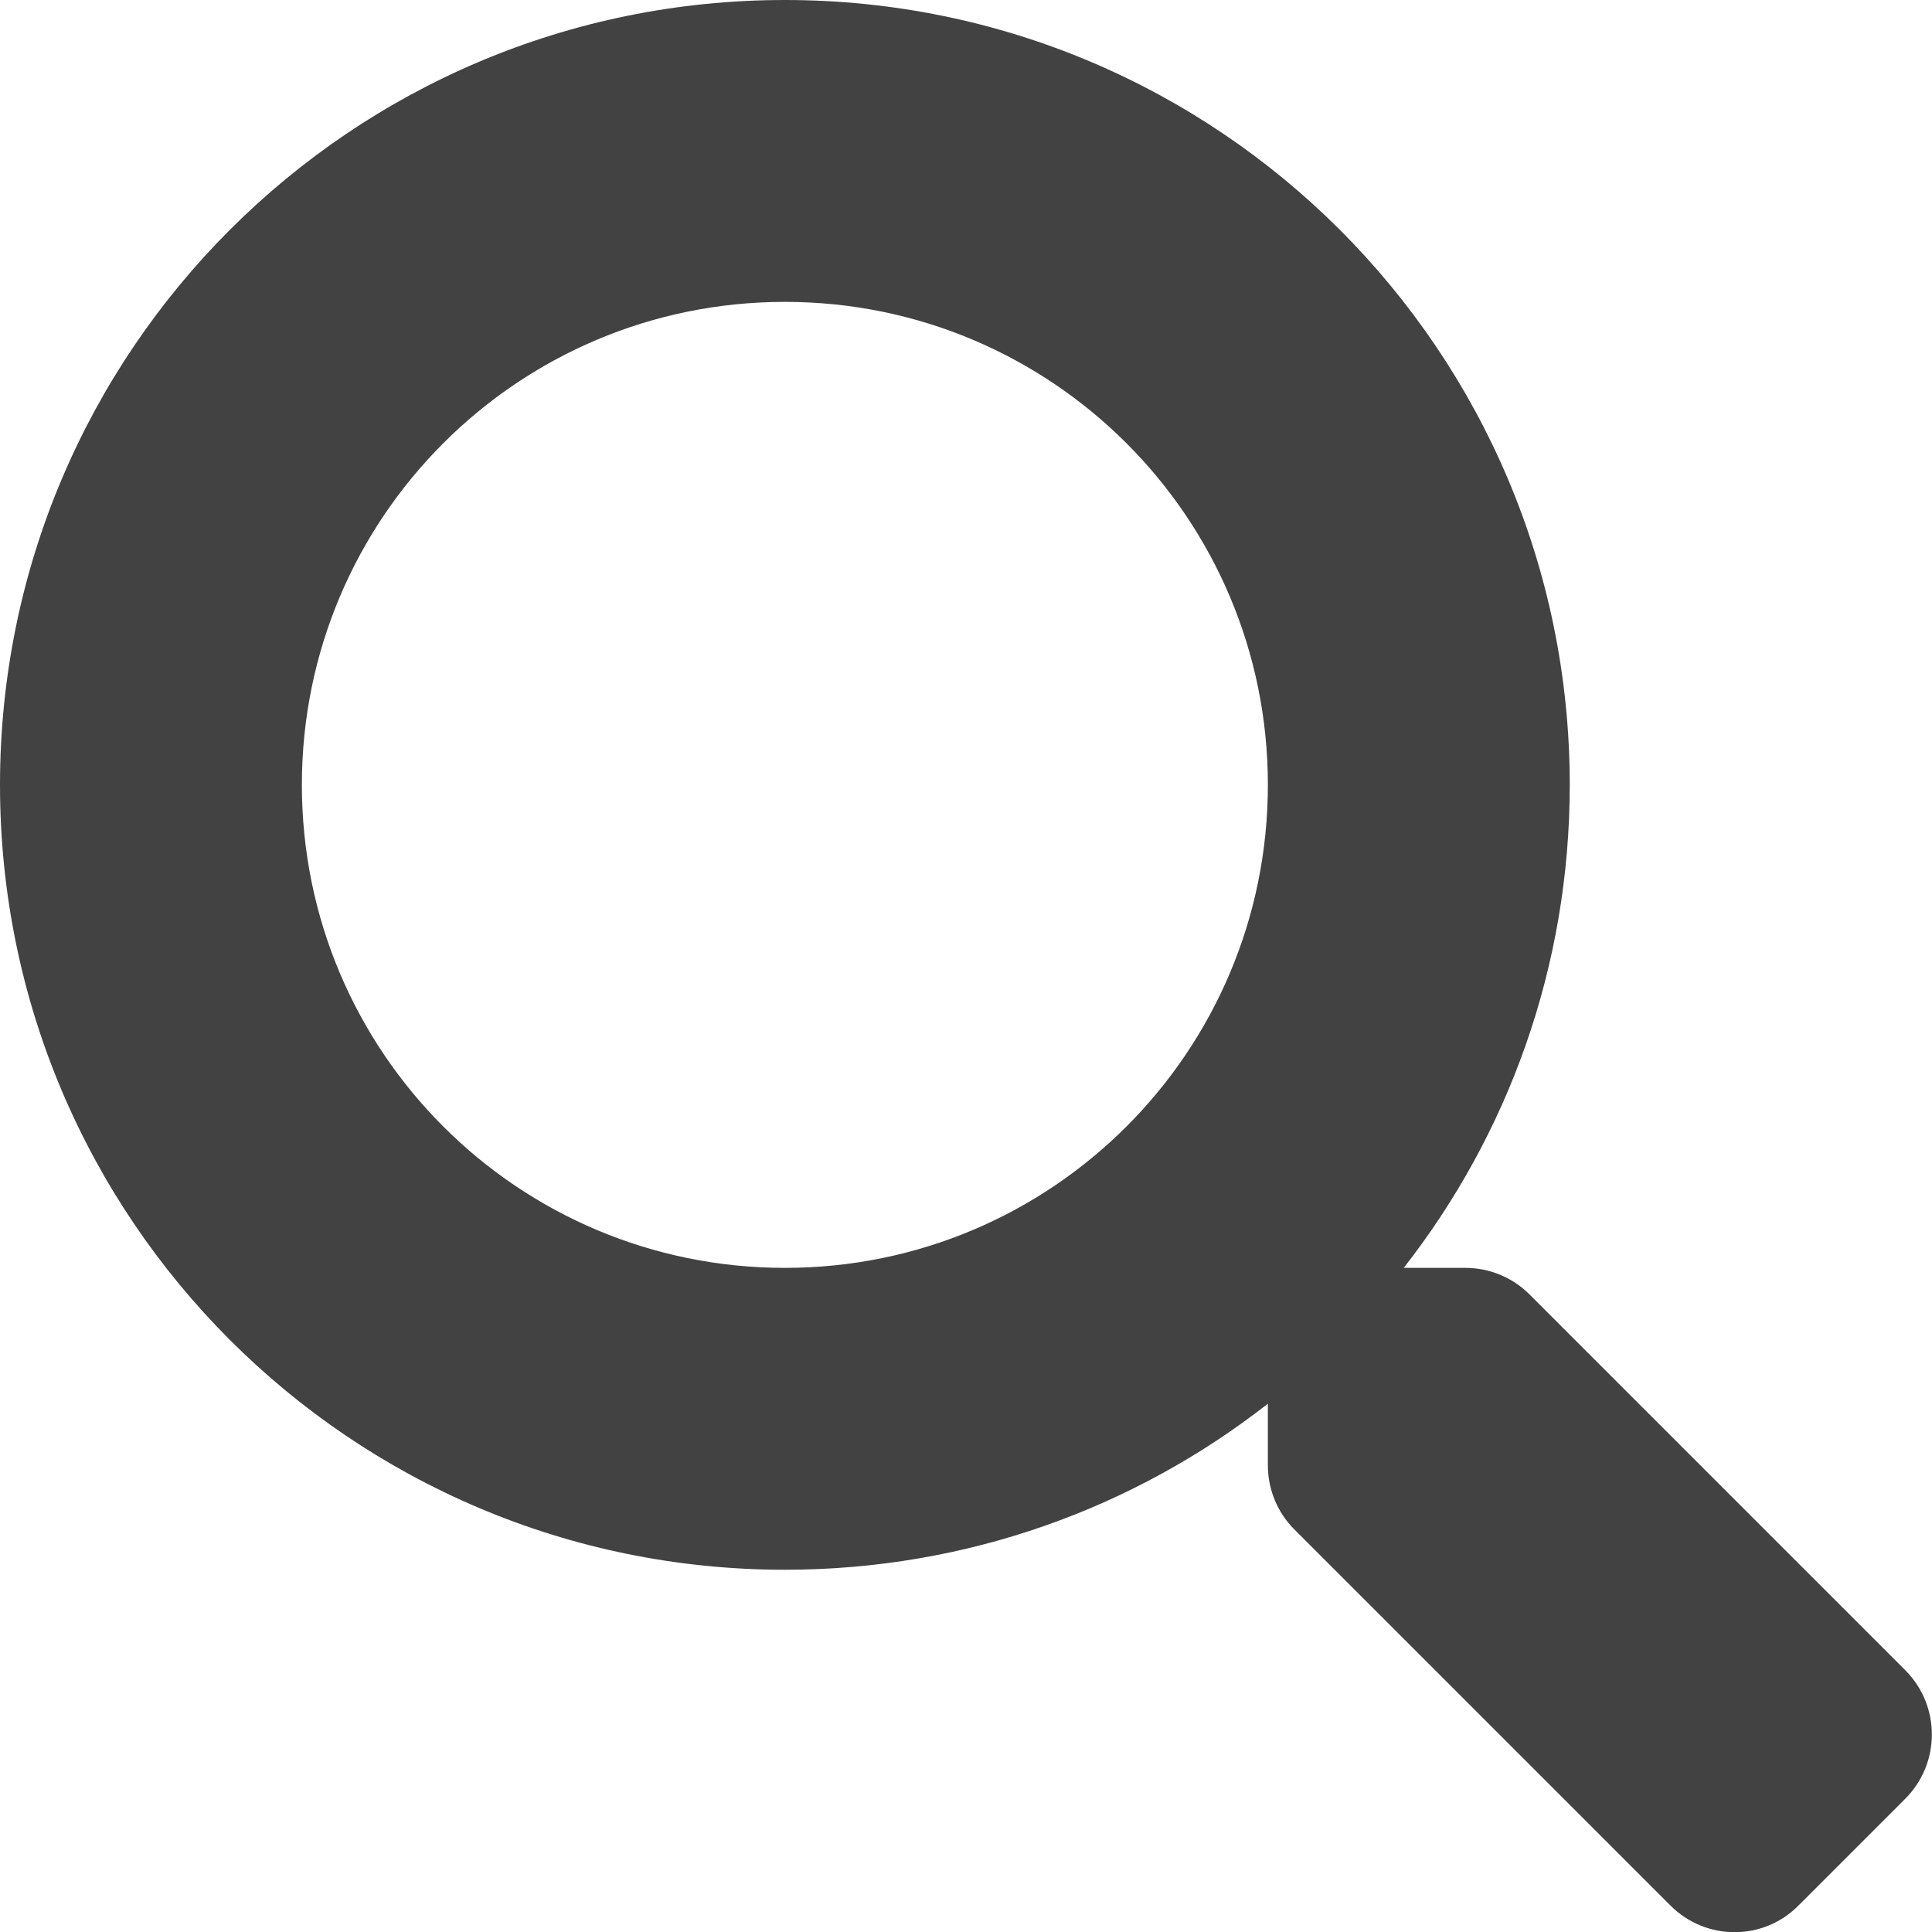
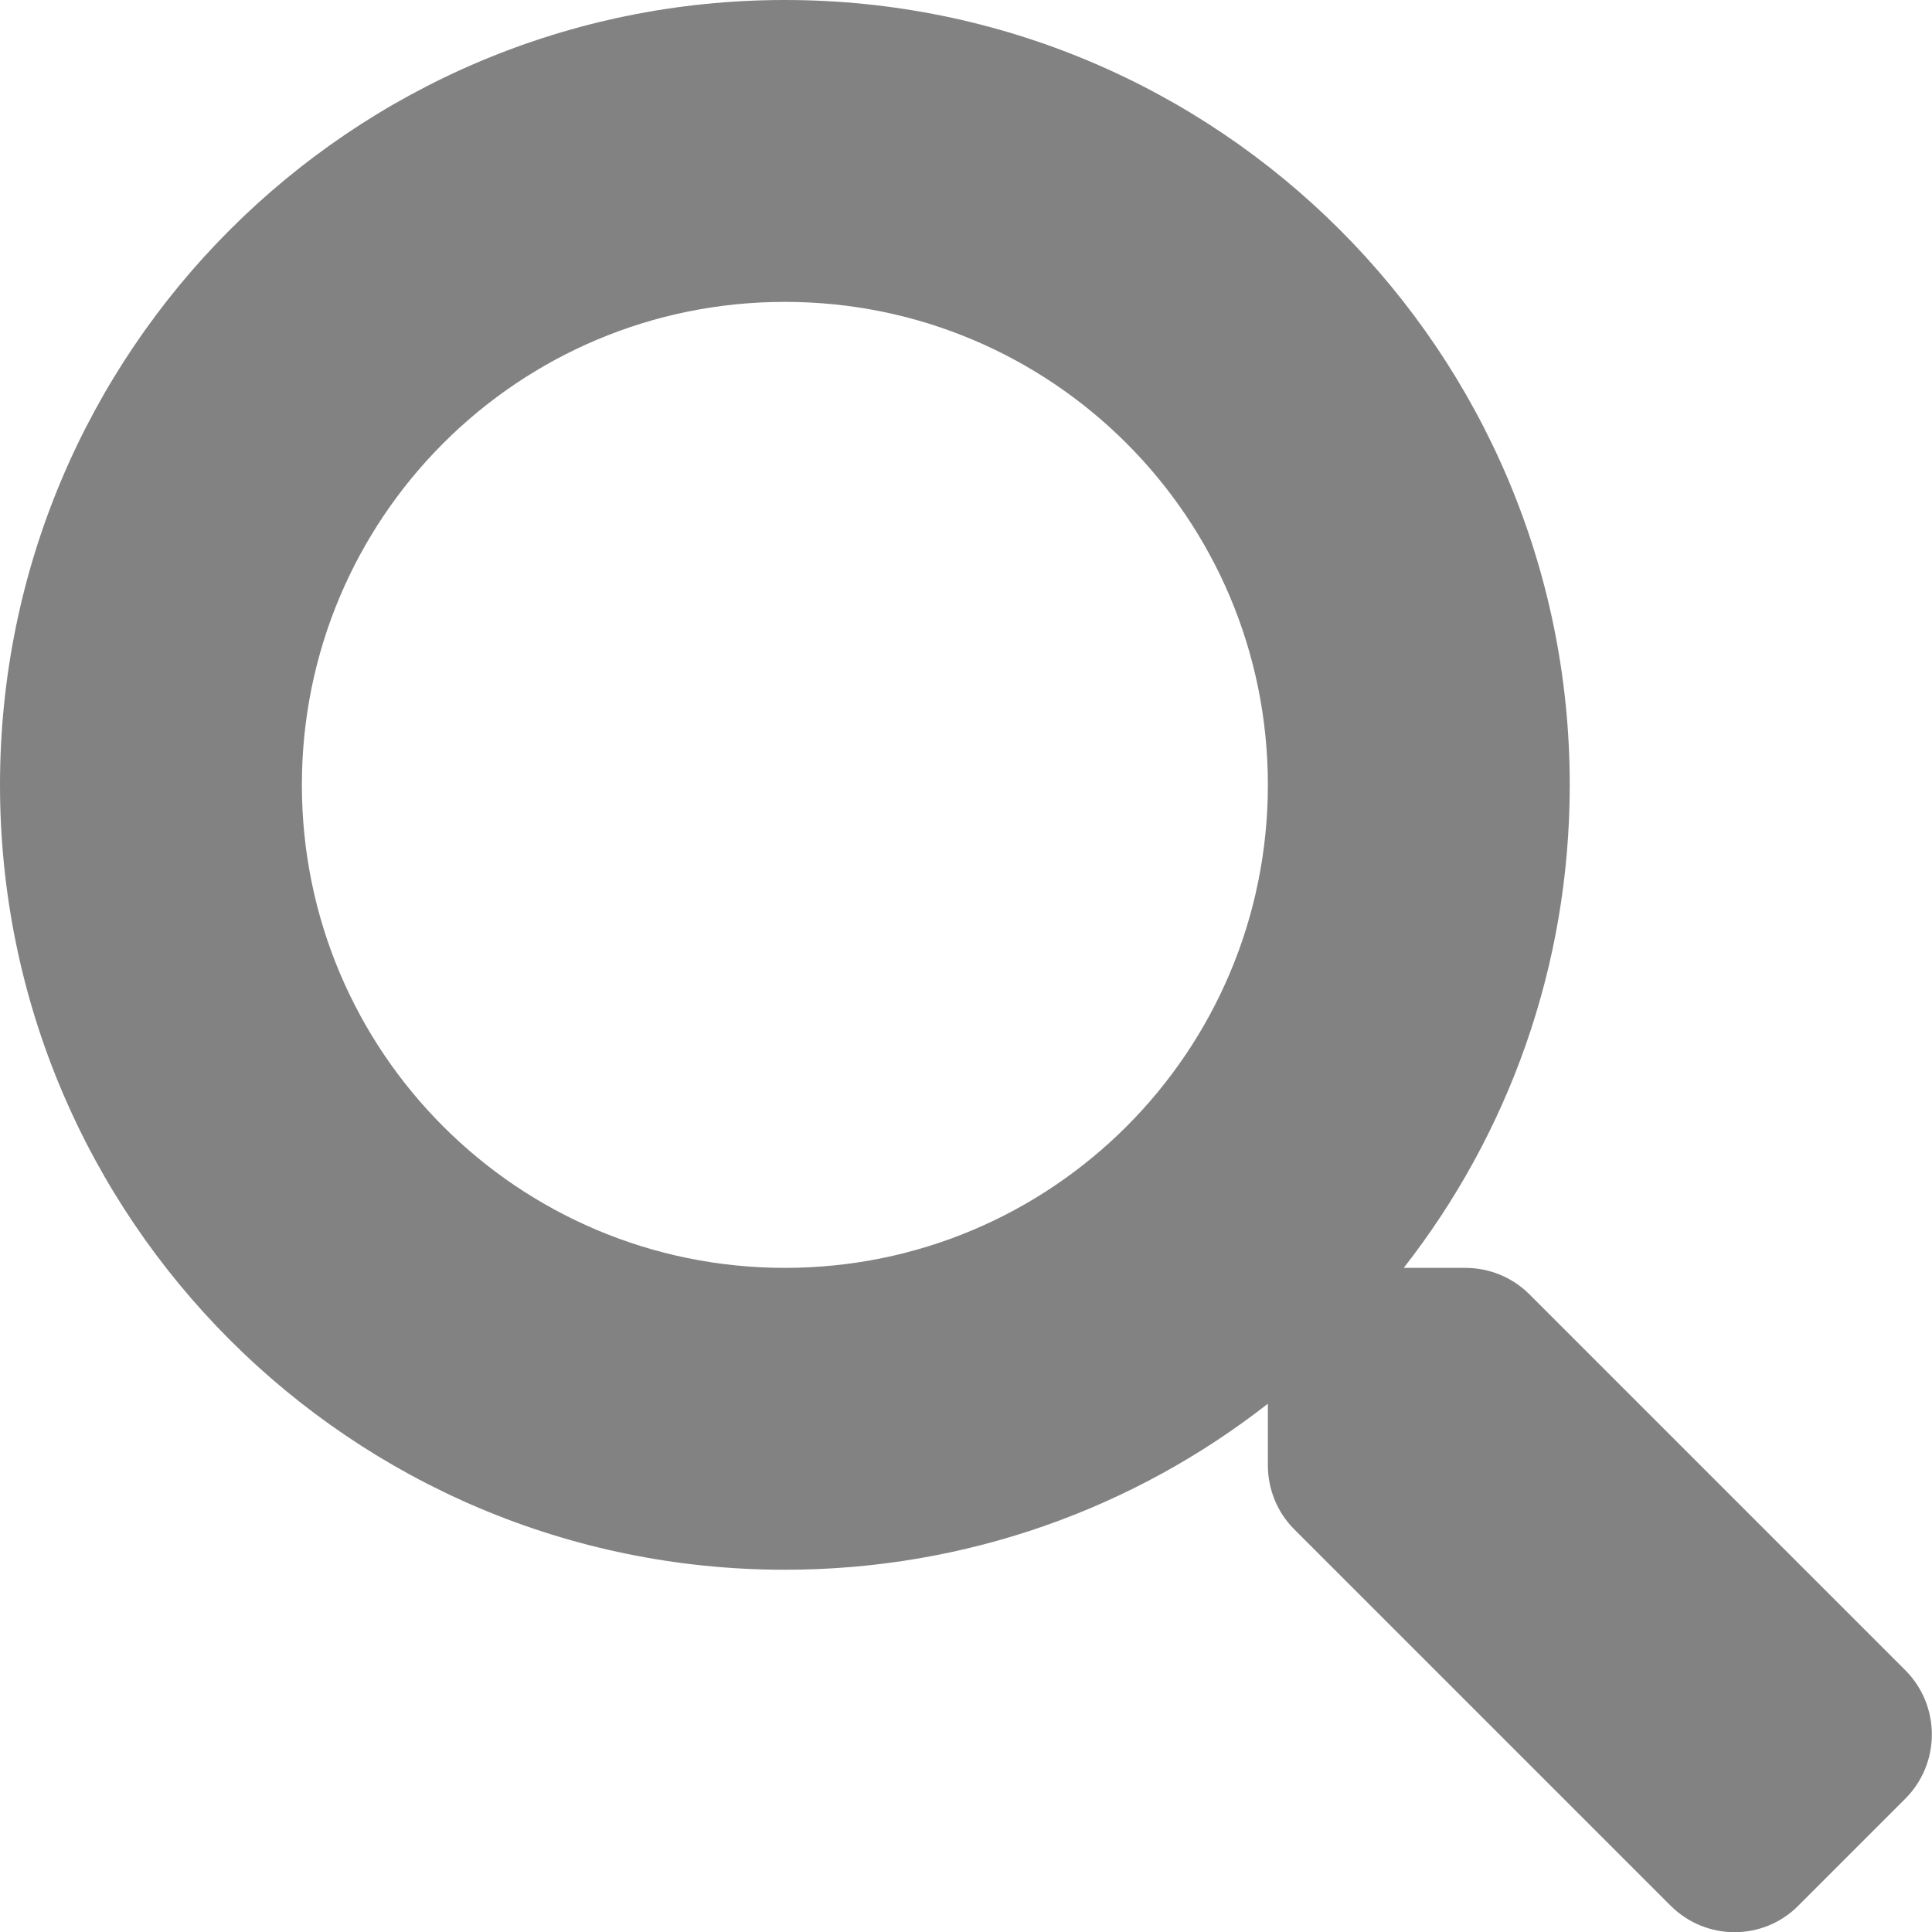
- <svg xmlns="http://www.w3.org/2000/svg" width="20" height="20" viewBox="0 0 512 512">
-   <path fill="#424242" d="M505 442.7L405.3 343c-4.5-4.5-10.6-7-17-7H372c27.6-35.3 44-79.7 44-128C416 93.1 322.9 0 208 0S0 93.1 0 208s93.1 208 208 208c48.3 0 92.7-16.4 128-44v16.3c0 6.4 2.5 12.5 7 17l99.7 99.7c9.4 9.4 24.6 9.4 33.9 0l28.3-28.3c9.4-9.4 9.4-24.6.1-34zM208 336c-70.7 0-128-57.2-128-128 0-70.7 57.2-128 128-128 70.7 0 128 57.2 128 128 0 70.7-57.2 128-128 128z" />
+ <svg xmlns="http://www.w3.org/2000/svg" width="16" height="16" viewBox="0 0 512 512">
+   <path fill="#828282" d="M505 442.7L405.3 343c-4.5-4.5-10.6-7-17-7H372c27.6-35.3 44-79.7 44-128C416 93.1 322.9 0 208 0S0 93.1 0 208s93.1 208 208 208c48.3 0 92.7-16.4 128-44v16.3c0 6.4 2.5 12.5 7 17l99.7 99.7c9.4 9.4 24.6 9.4 33.9 0l28.3-28.3c9.4-9.4 9.4-24.6.1-34zM208 336c-70.7 0-128-57.2-128-128 0-70.7 57.2-128 128-128 70.7 0 128 57.2 128 128 0 70.7-57.2 128-128 128z" />
</svg>
